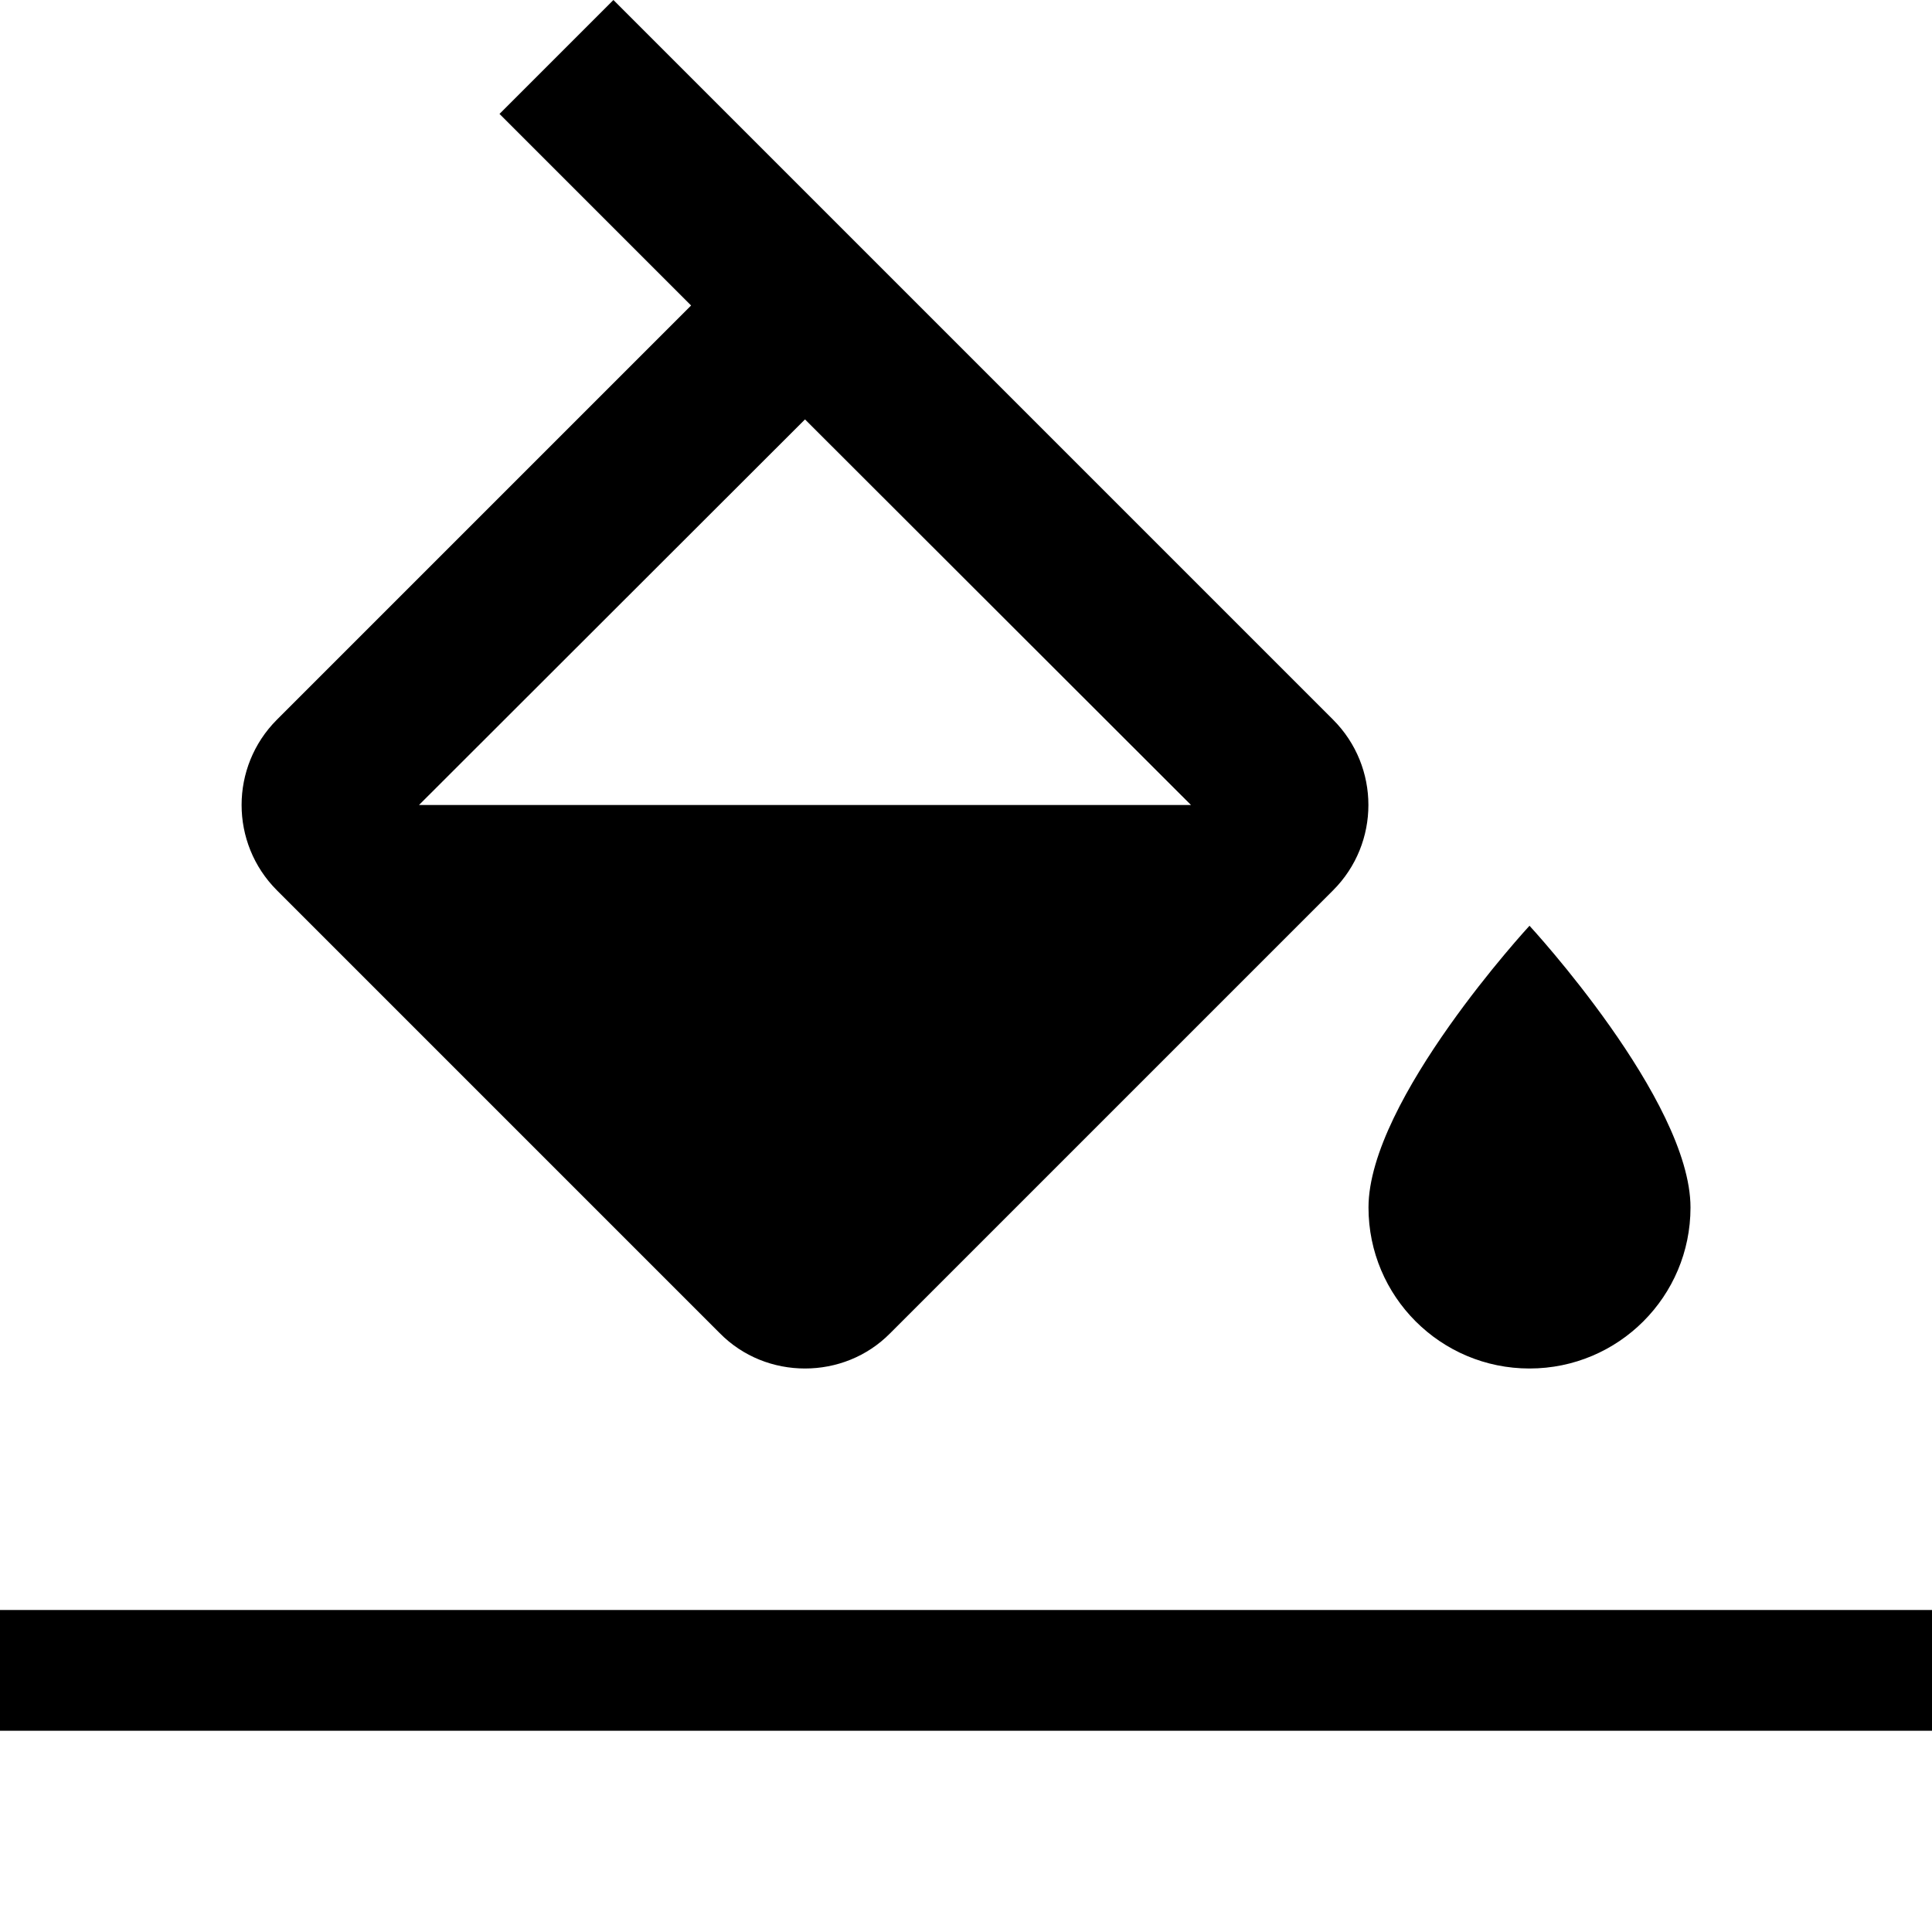
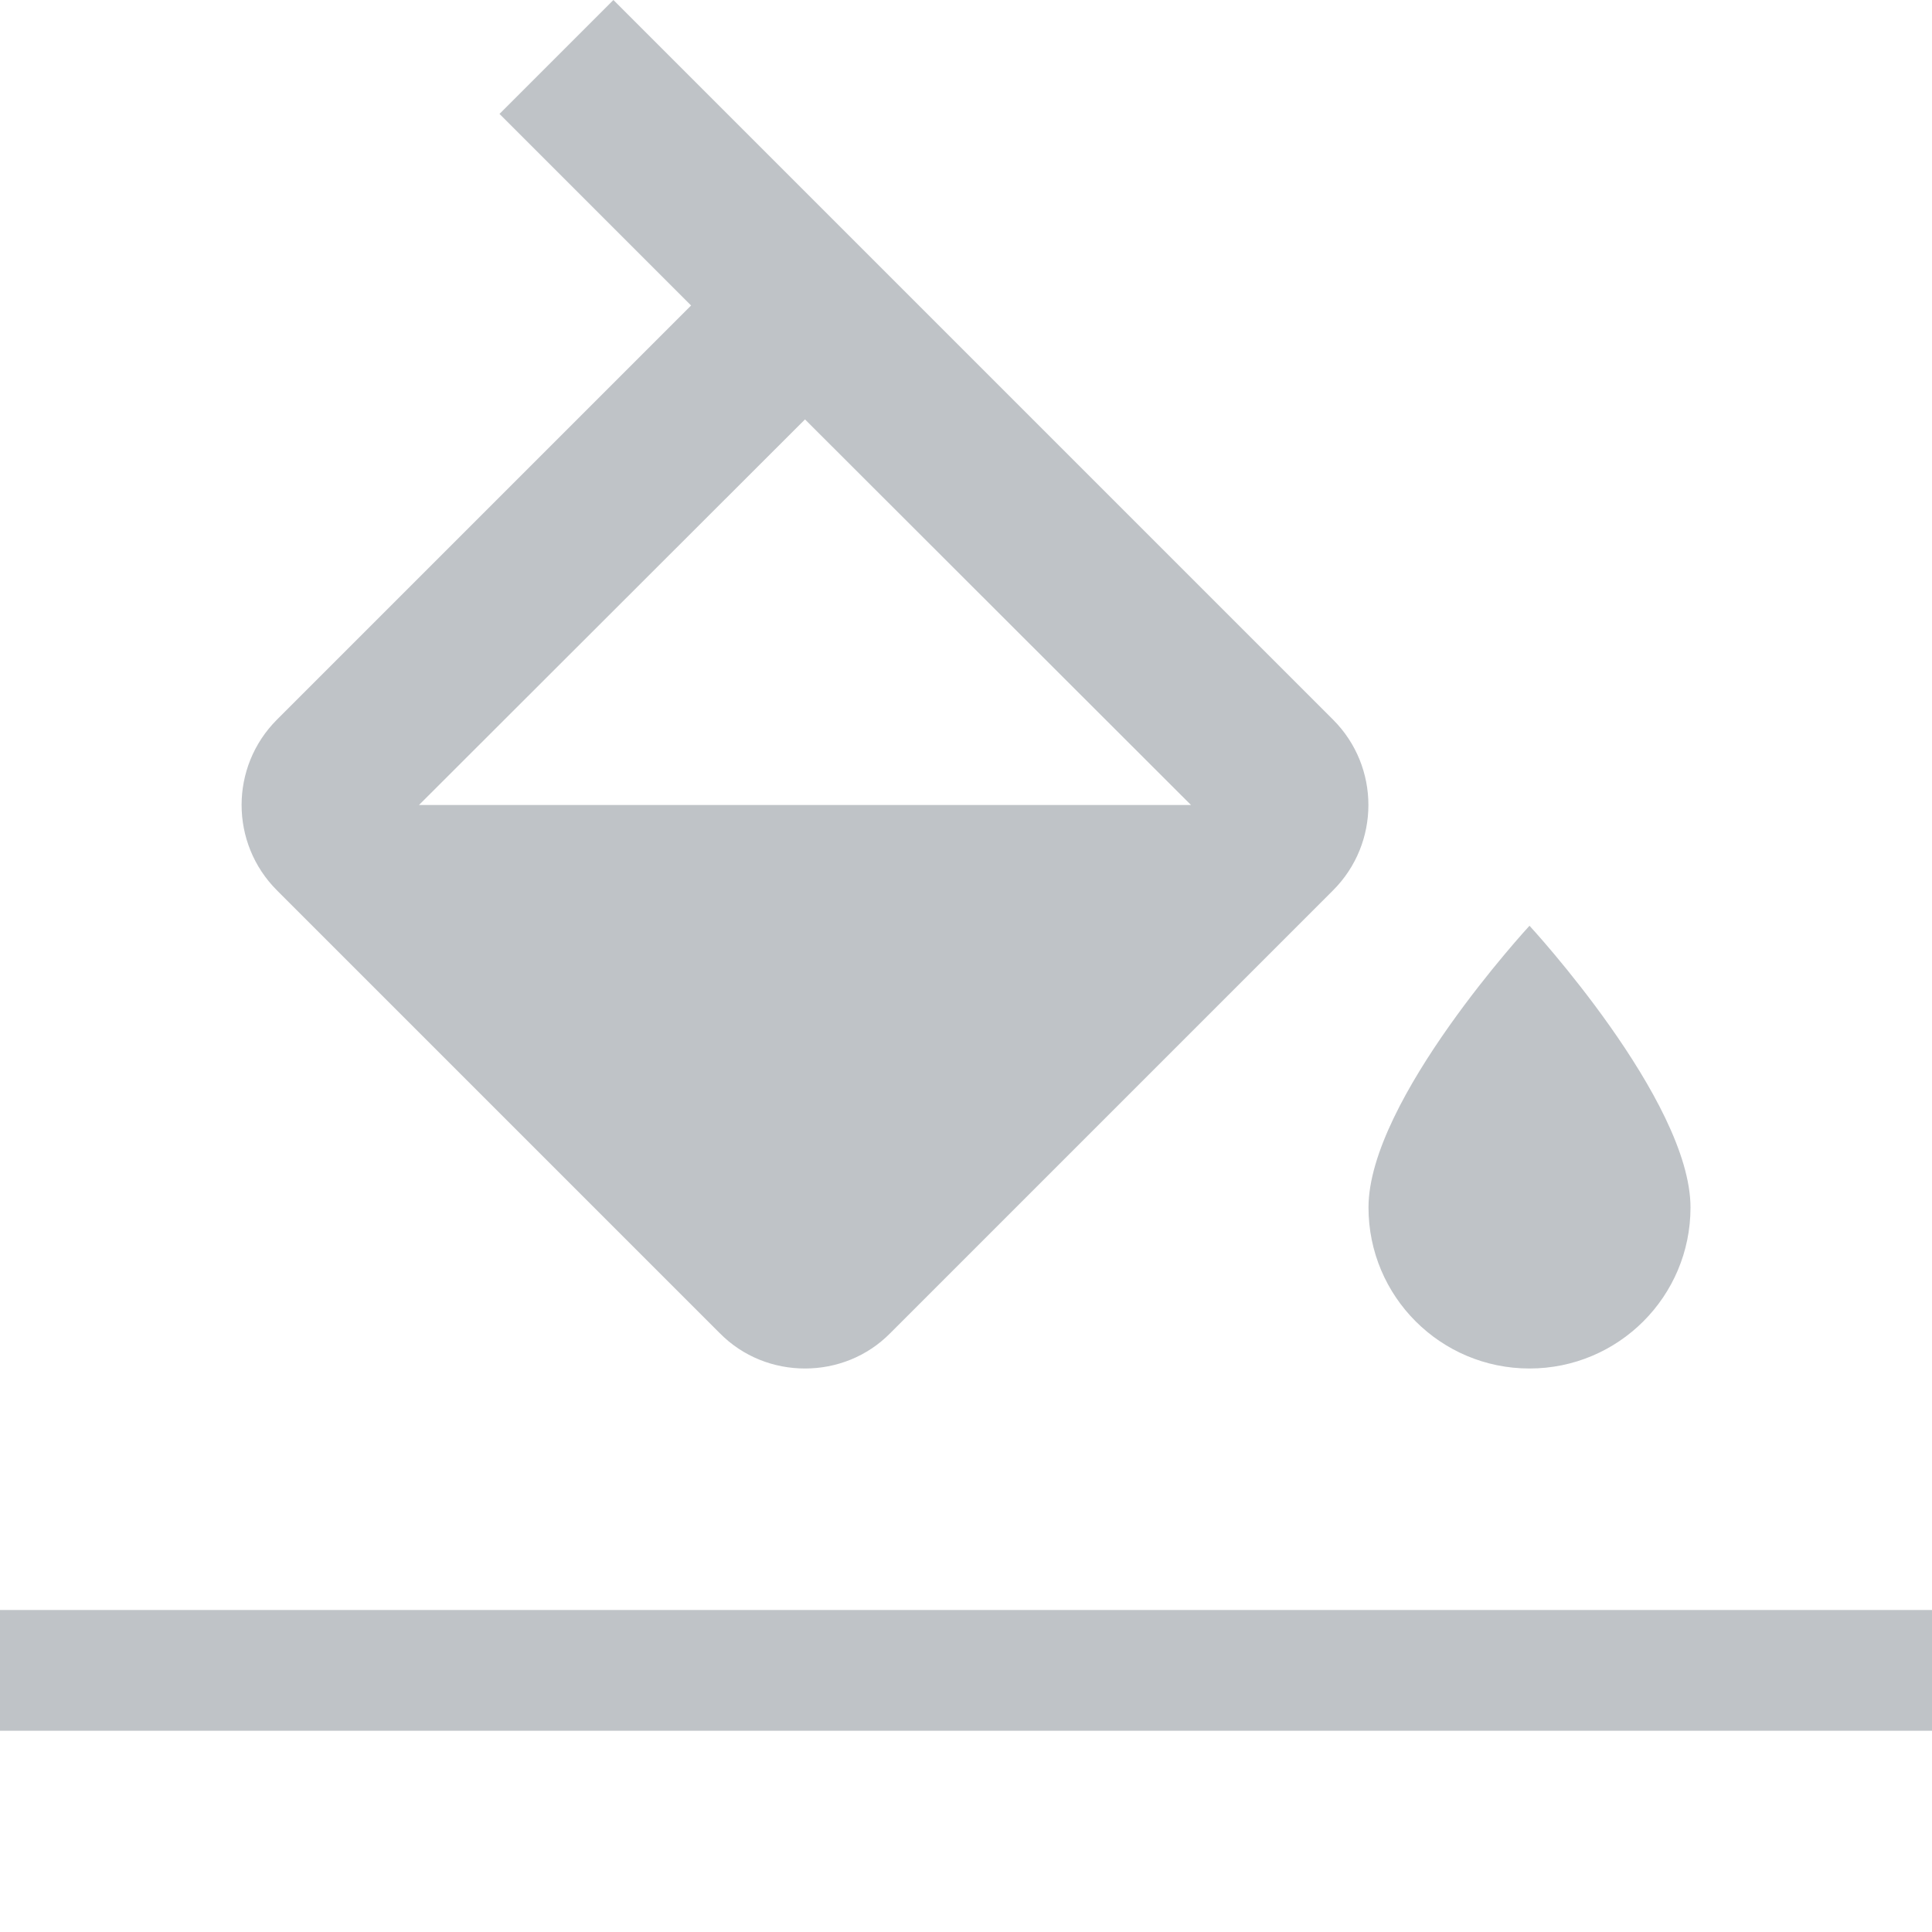
<svg xmlns="http://www.w3.org/2000/svg" version="1.0" id="Layer_1" x="0px" y="0px" width="48px" height="48px" viewBox="0 0 48 48" enable-background="new 0 0 48 48" xml:space="preserve">
+   <style>
+     .editor-fill-ico {
+       fill: rgba(40, 54, 69, 0.3);
+     }
+ 
+     svg:hover .editor-fill-ico {
+       fill: rgba(40, 54, 69, 0.5);
+     }
+   </style>
  <path fill="none" d="M0,0h48v48H0V0z" />
-   <path d="M33.12,17.88L15.24,0l-2.83,2.83l4.76,4.76L6.88,17.88c-1.17,1.17-1.17,3.07,0,4.24l11,11C18.46,33.71,19.23,34,20,34 s1.54-0.29,2.12-0.88l11-11C34.29,20.95,34.29,19.05,33.12,17.88z M10.41,20L20,10.42L29.59,20H10.41z M38,23c0,0-4,4.33-4,7 c0,2.21,1.79,4,4,4s4-1.79,4-4C42,27.33,38,23,38,23z" />
-   <rect y="40" width="48" height="3" />
+   <path class="editor-fill-ico" d="M33.12,17.88L15.24,0l-2.83,2.83l4.76,4.76L6.88,17.88c-1.17,1.17-1.17,3.07,0,4.24l11,11C18.46,33.71,19.23,34,20,34 s1.54-0.29,2.12-0.88l11-11C34.29,20.95,34.29,19.05,33.12,17.88z M10.41,20L20,10.42L29.59,20H10.41z M38,23c0,0-4,4.33-4,7 c0,2.21,1.79,4,4,4s4-1.79,4-4C42,27.33,38,23,38,23z" />
+   <rect class="editor-fill-ico" y="40" width="48" height="3" />
</svg>
